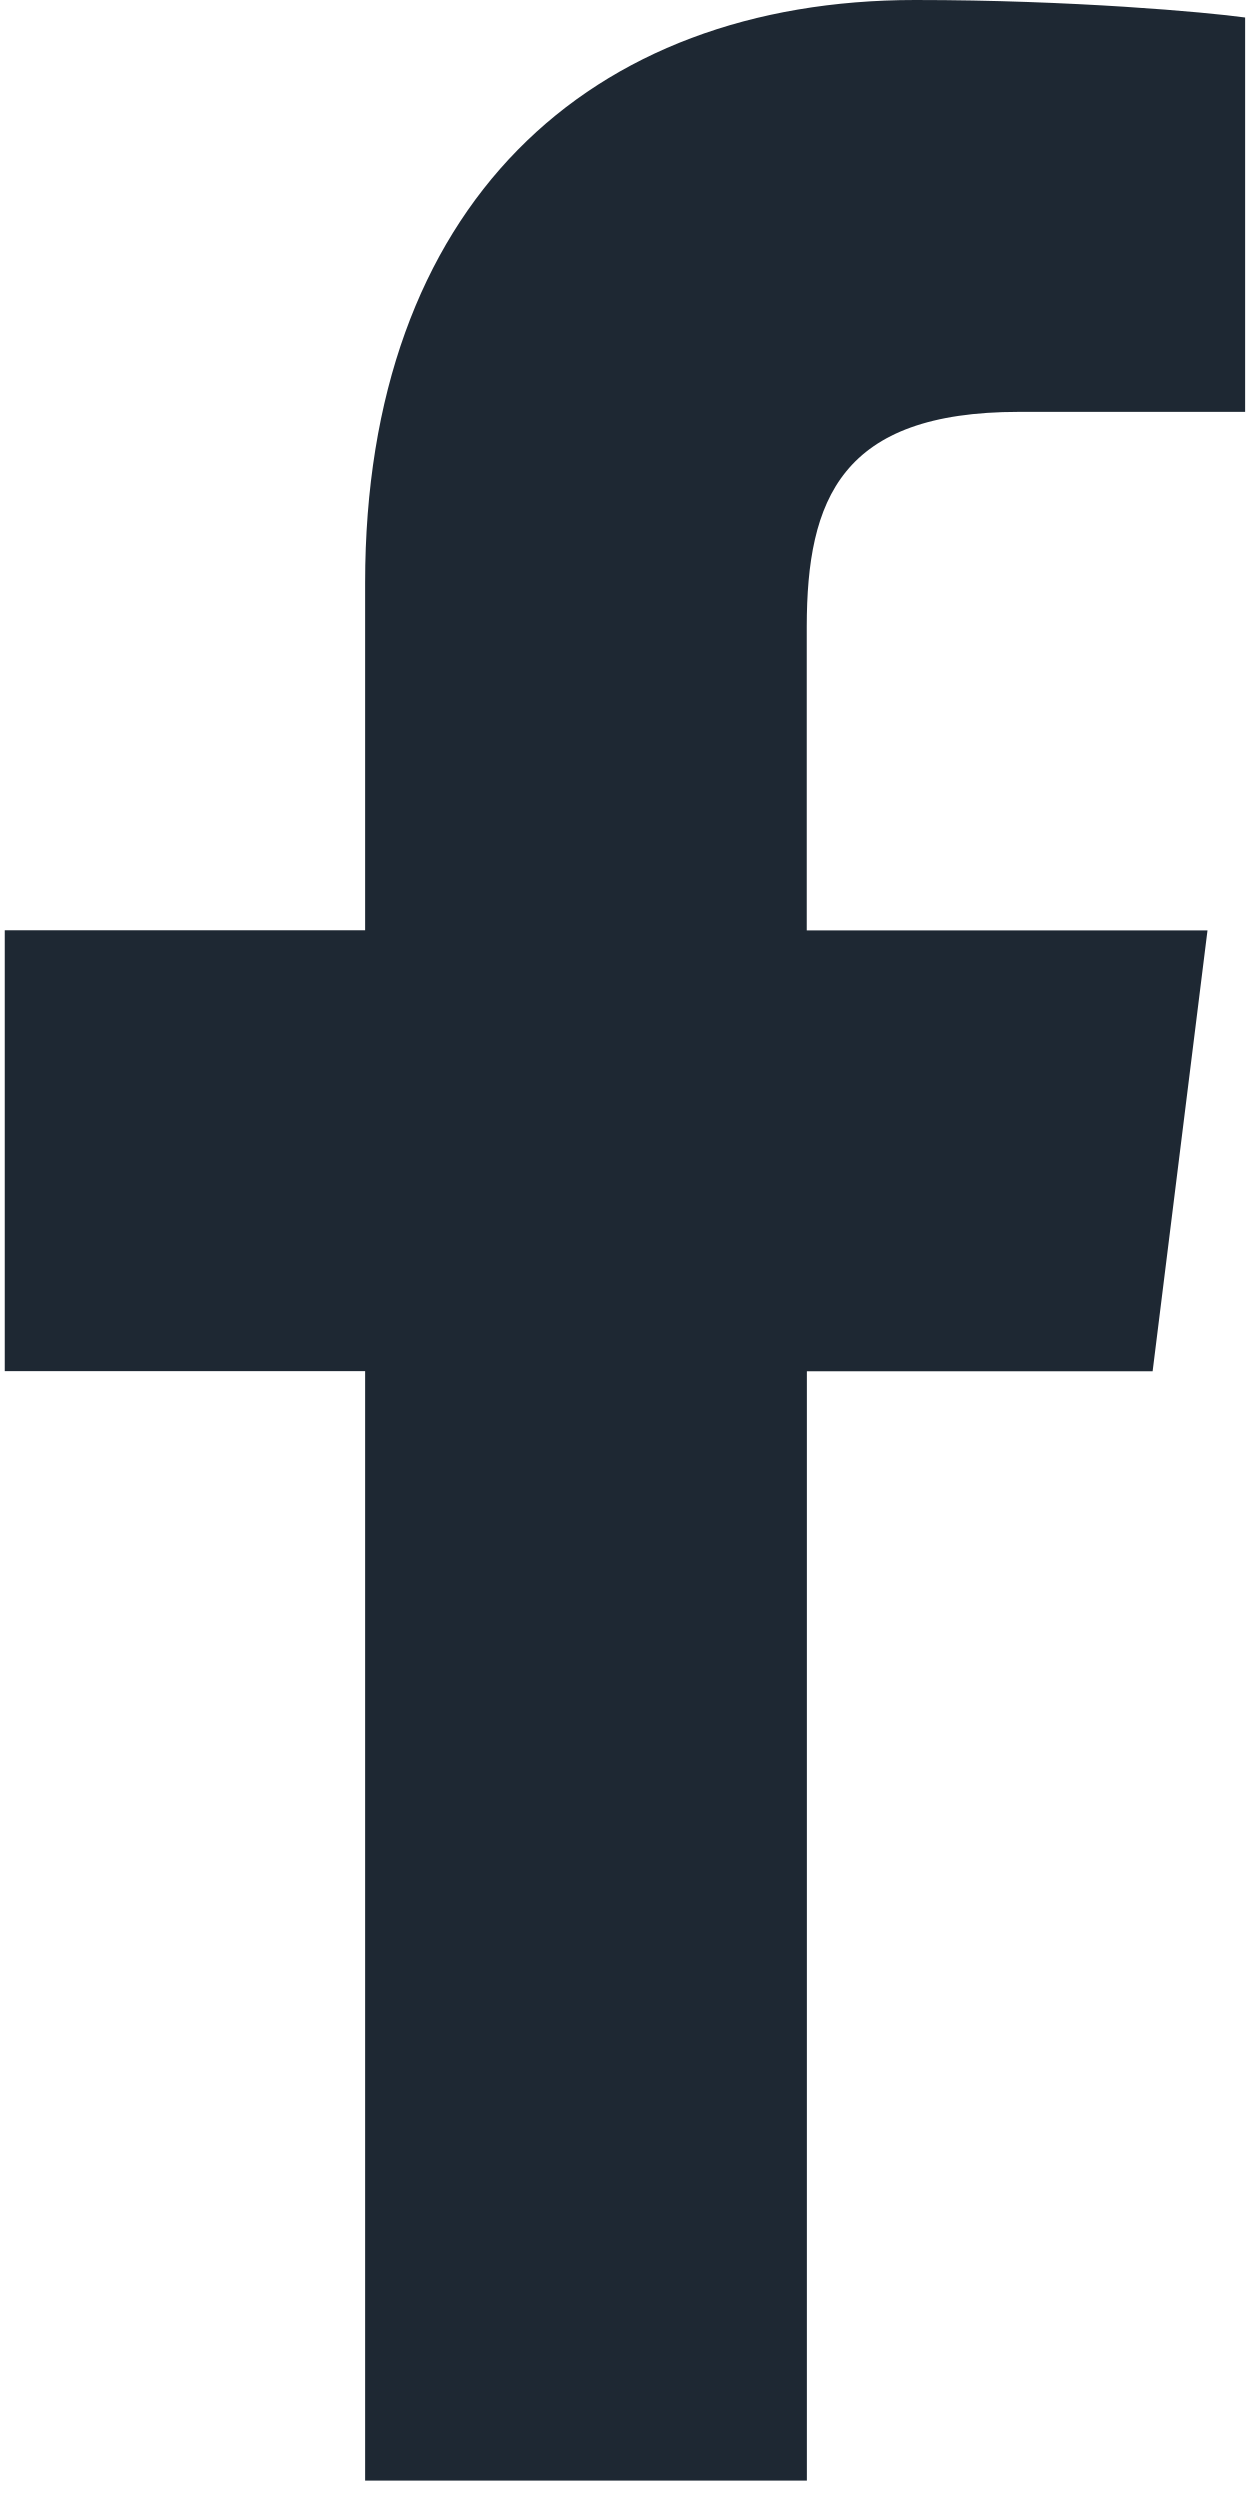
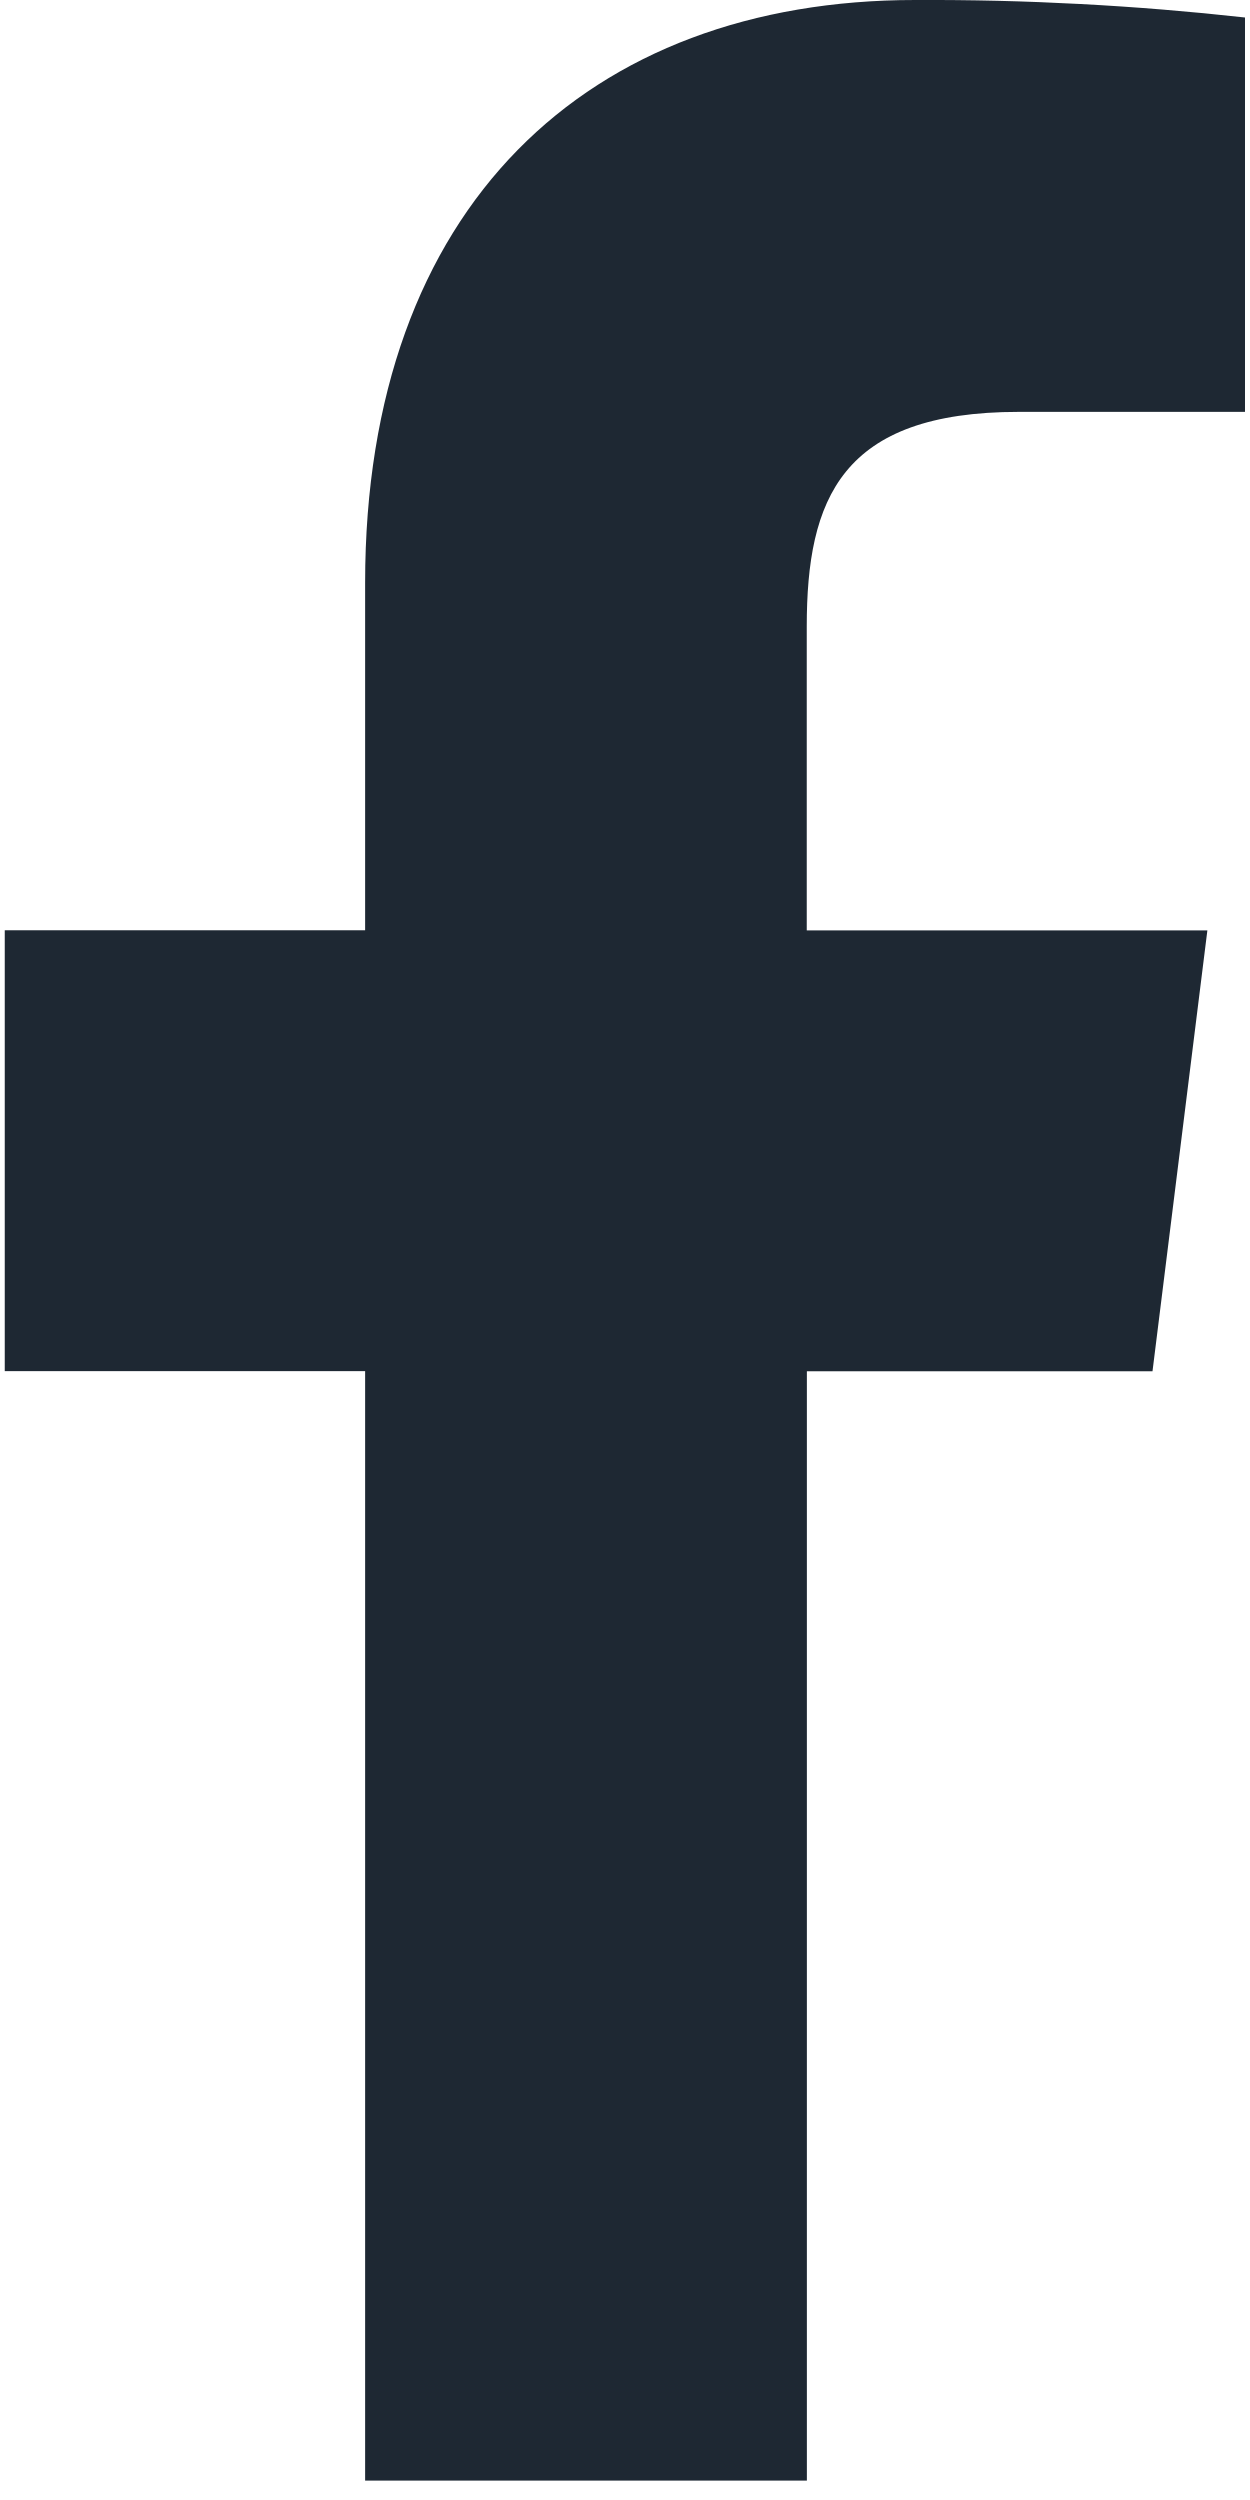
- <svg xmlns="http://www.w3.org/2000/svg" width="10" height="20" viewBox="0 0 10 20" fill="none">
-   <path d="M8.15 3.295H9.961V0.14C9.649 0.097 8.574 0 7.322 0C4.71 0 2.921 1.643 2.921 4.663V7.442H0.038V10.969H2.921V19.845H6.455V10.97H9.221L9.66 7.443H6.454V5.013C6.455 3.993 6.729 3.295 8.15 3.295Z" fill="#1E2833" style="fill:#1E2833;fill:color(display-p3 0.118 0.157 0.2);fill-opacity:1;" />
+ <svg xmlns="http://www.w3.org/2000/svg" width="10" height="20" fill="none">
+   <path fill="#1E2833" d="M8.15 3.295H9.96V.14A23 23 0 0 0 7.322 0C4.71 0 2.921 1.643 2.921 4.663v2.779H.038v3.527h2.883v8.876h3.534V10.97H9.22l.439-3.527H6.454v-2.43c0-1.02.275-1.718 1.696-1.718" style="fill:#1e2833;fill:color(display-p3 .118 .157 .2);fill-opacity:1" />
</svg>
